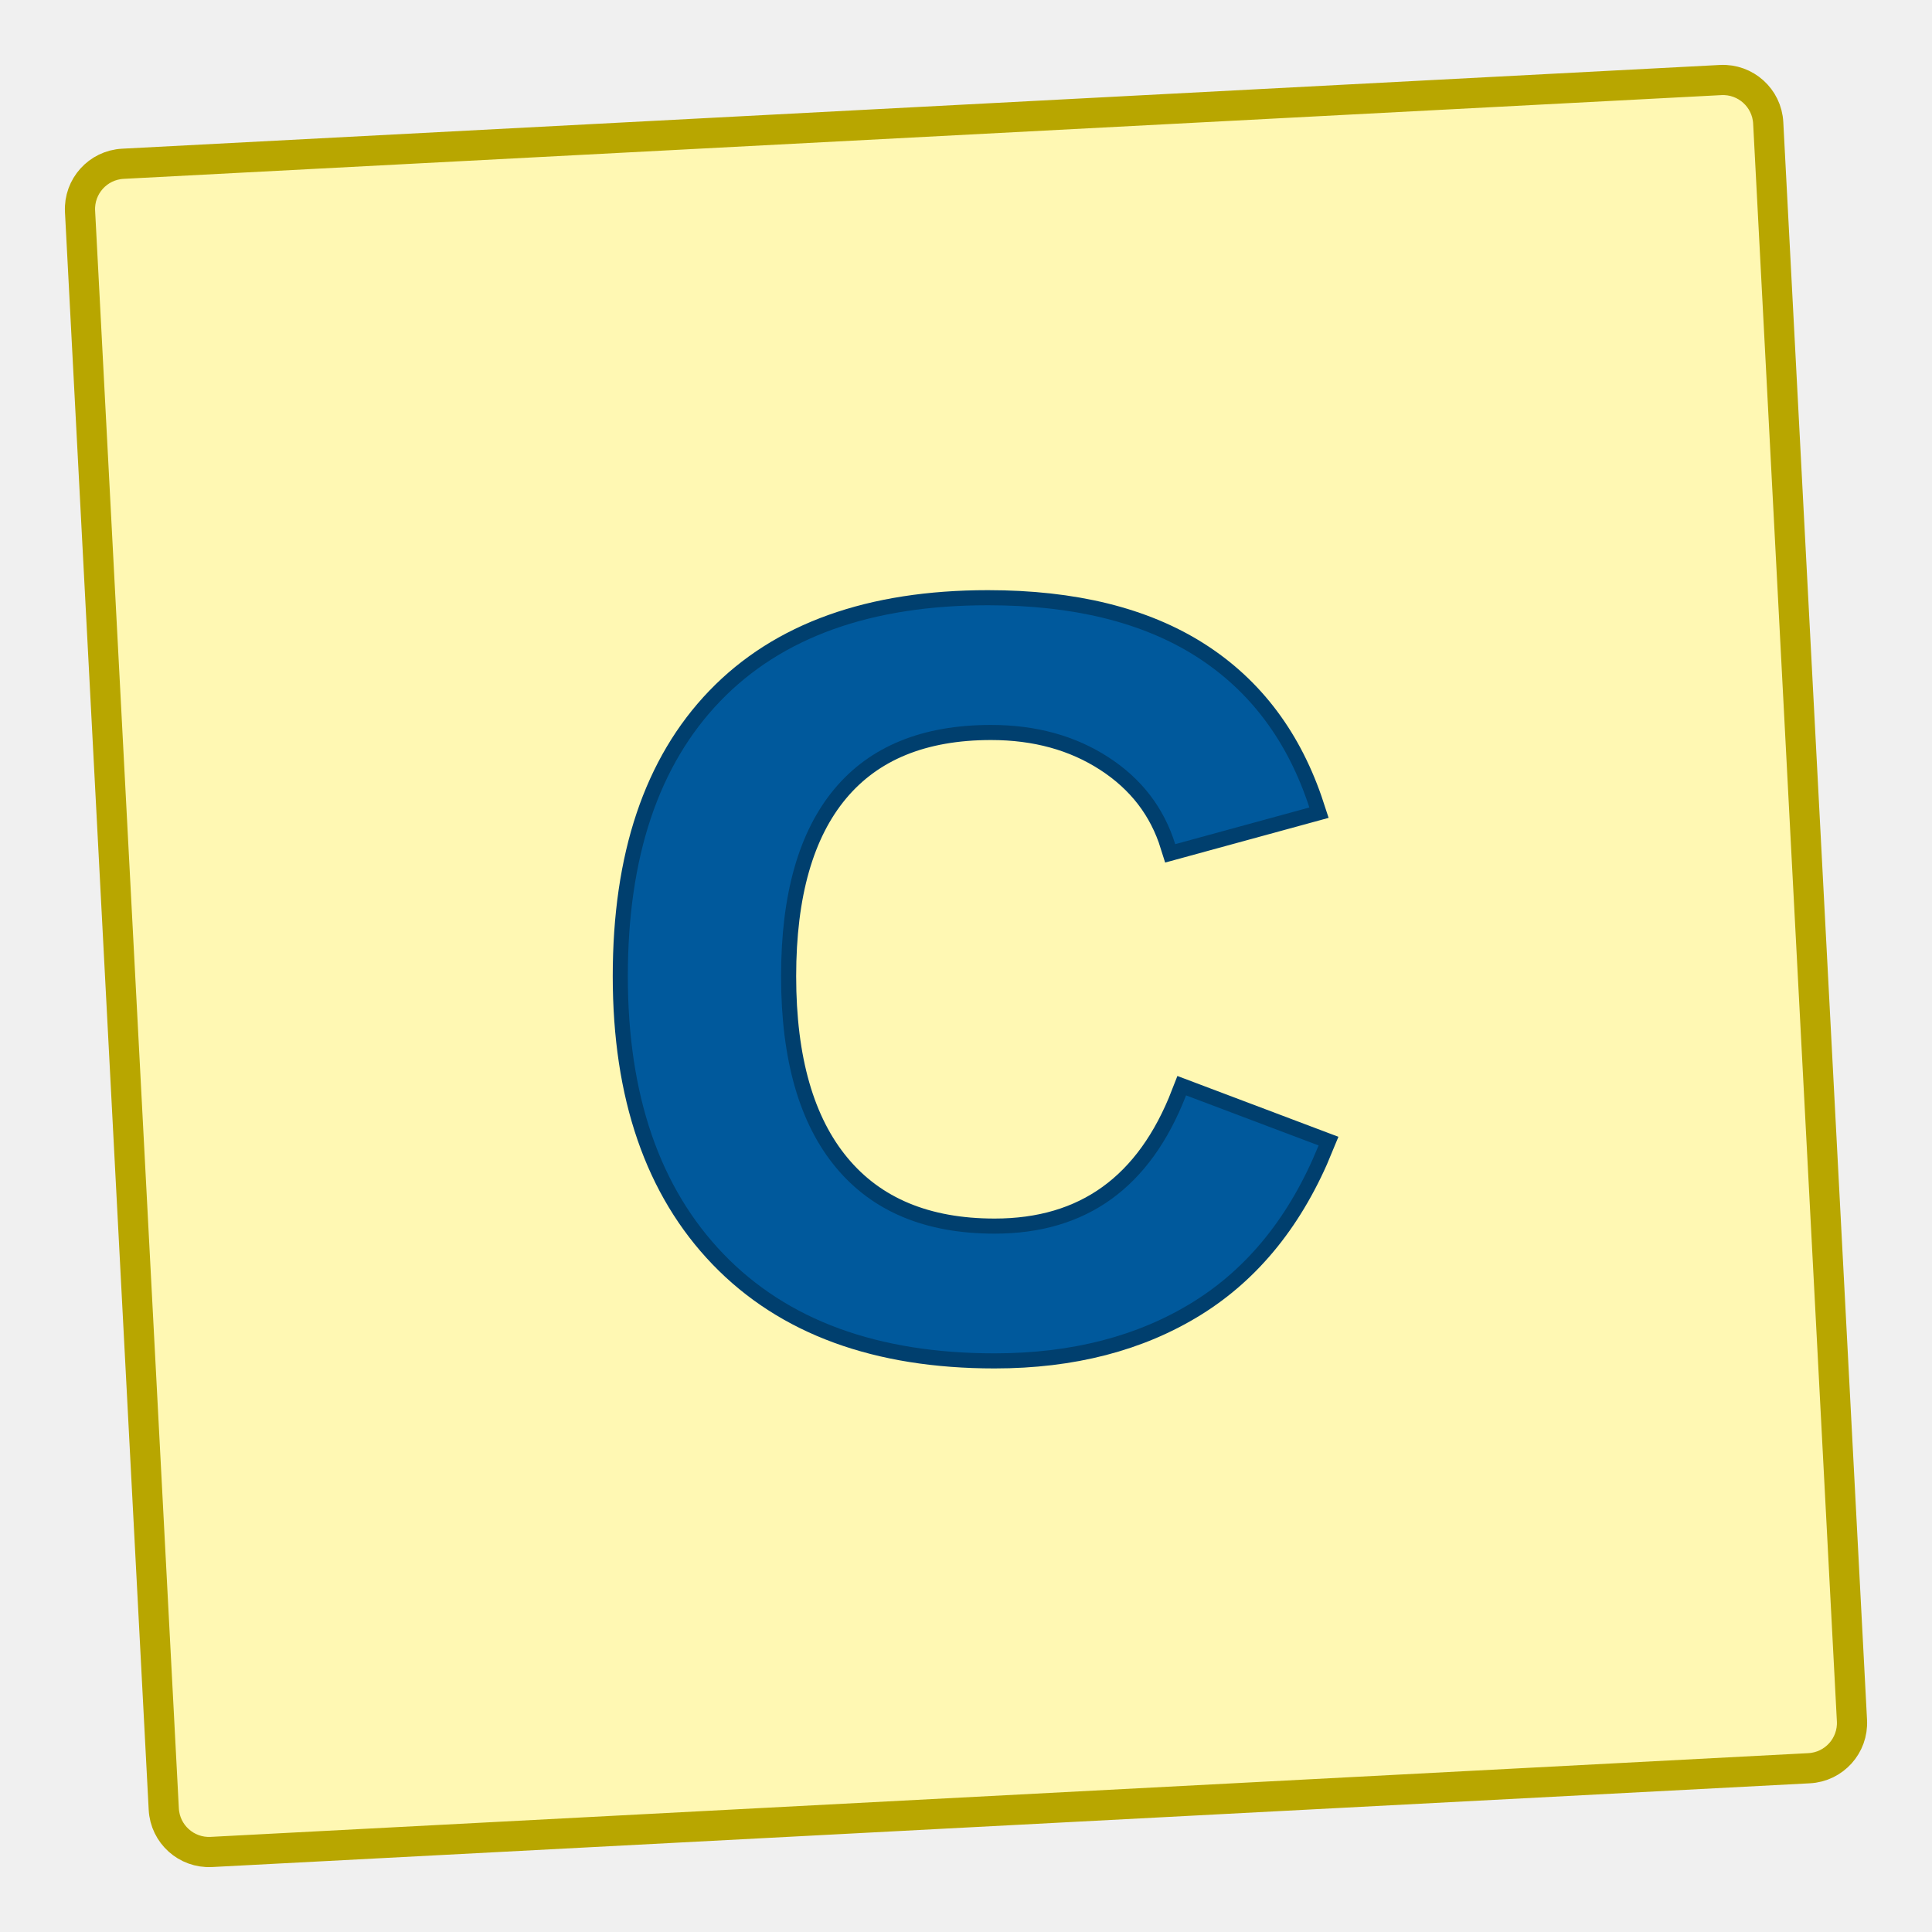
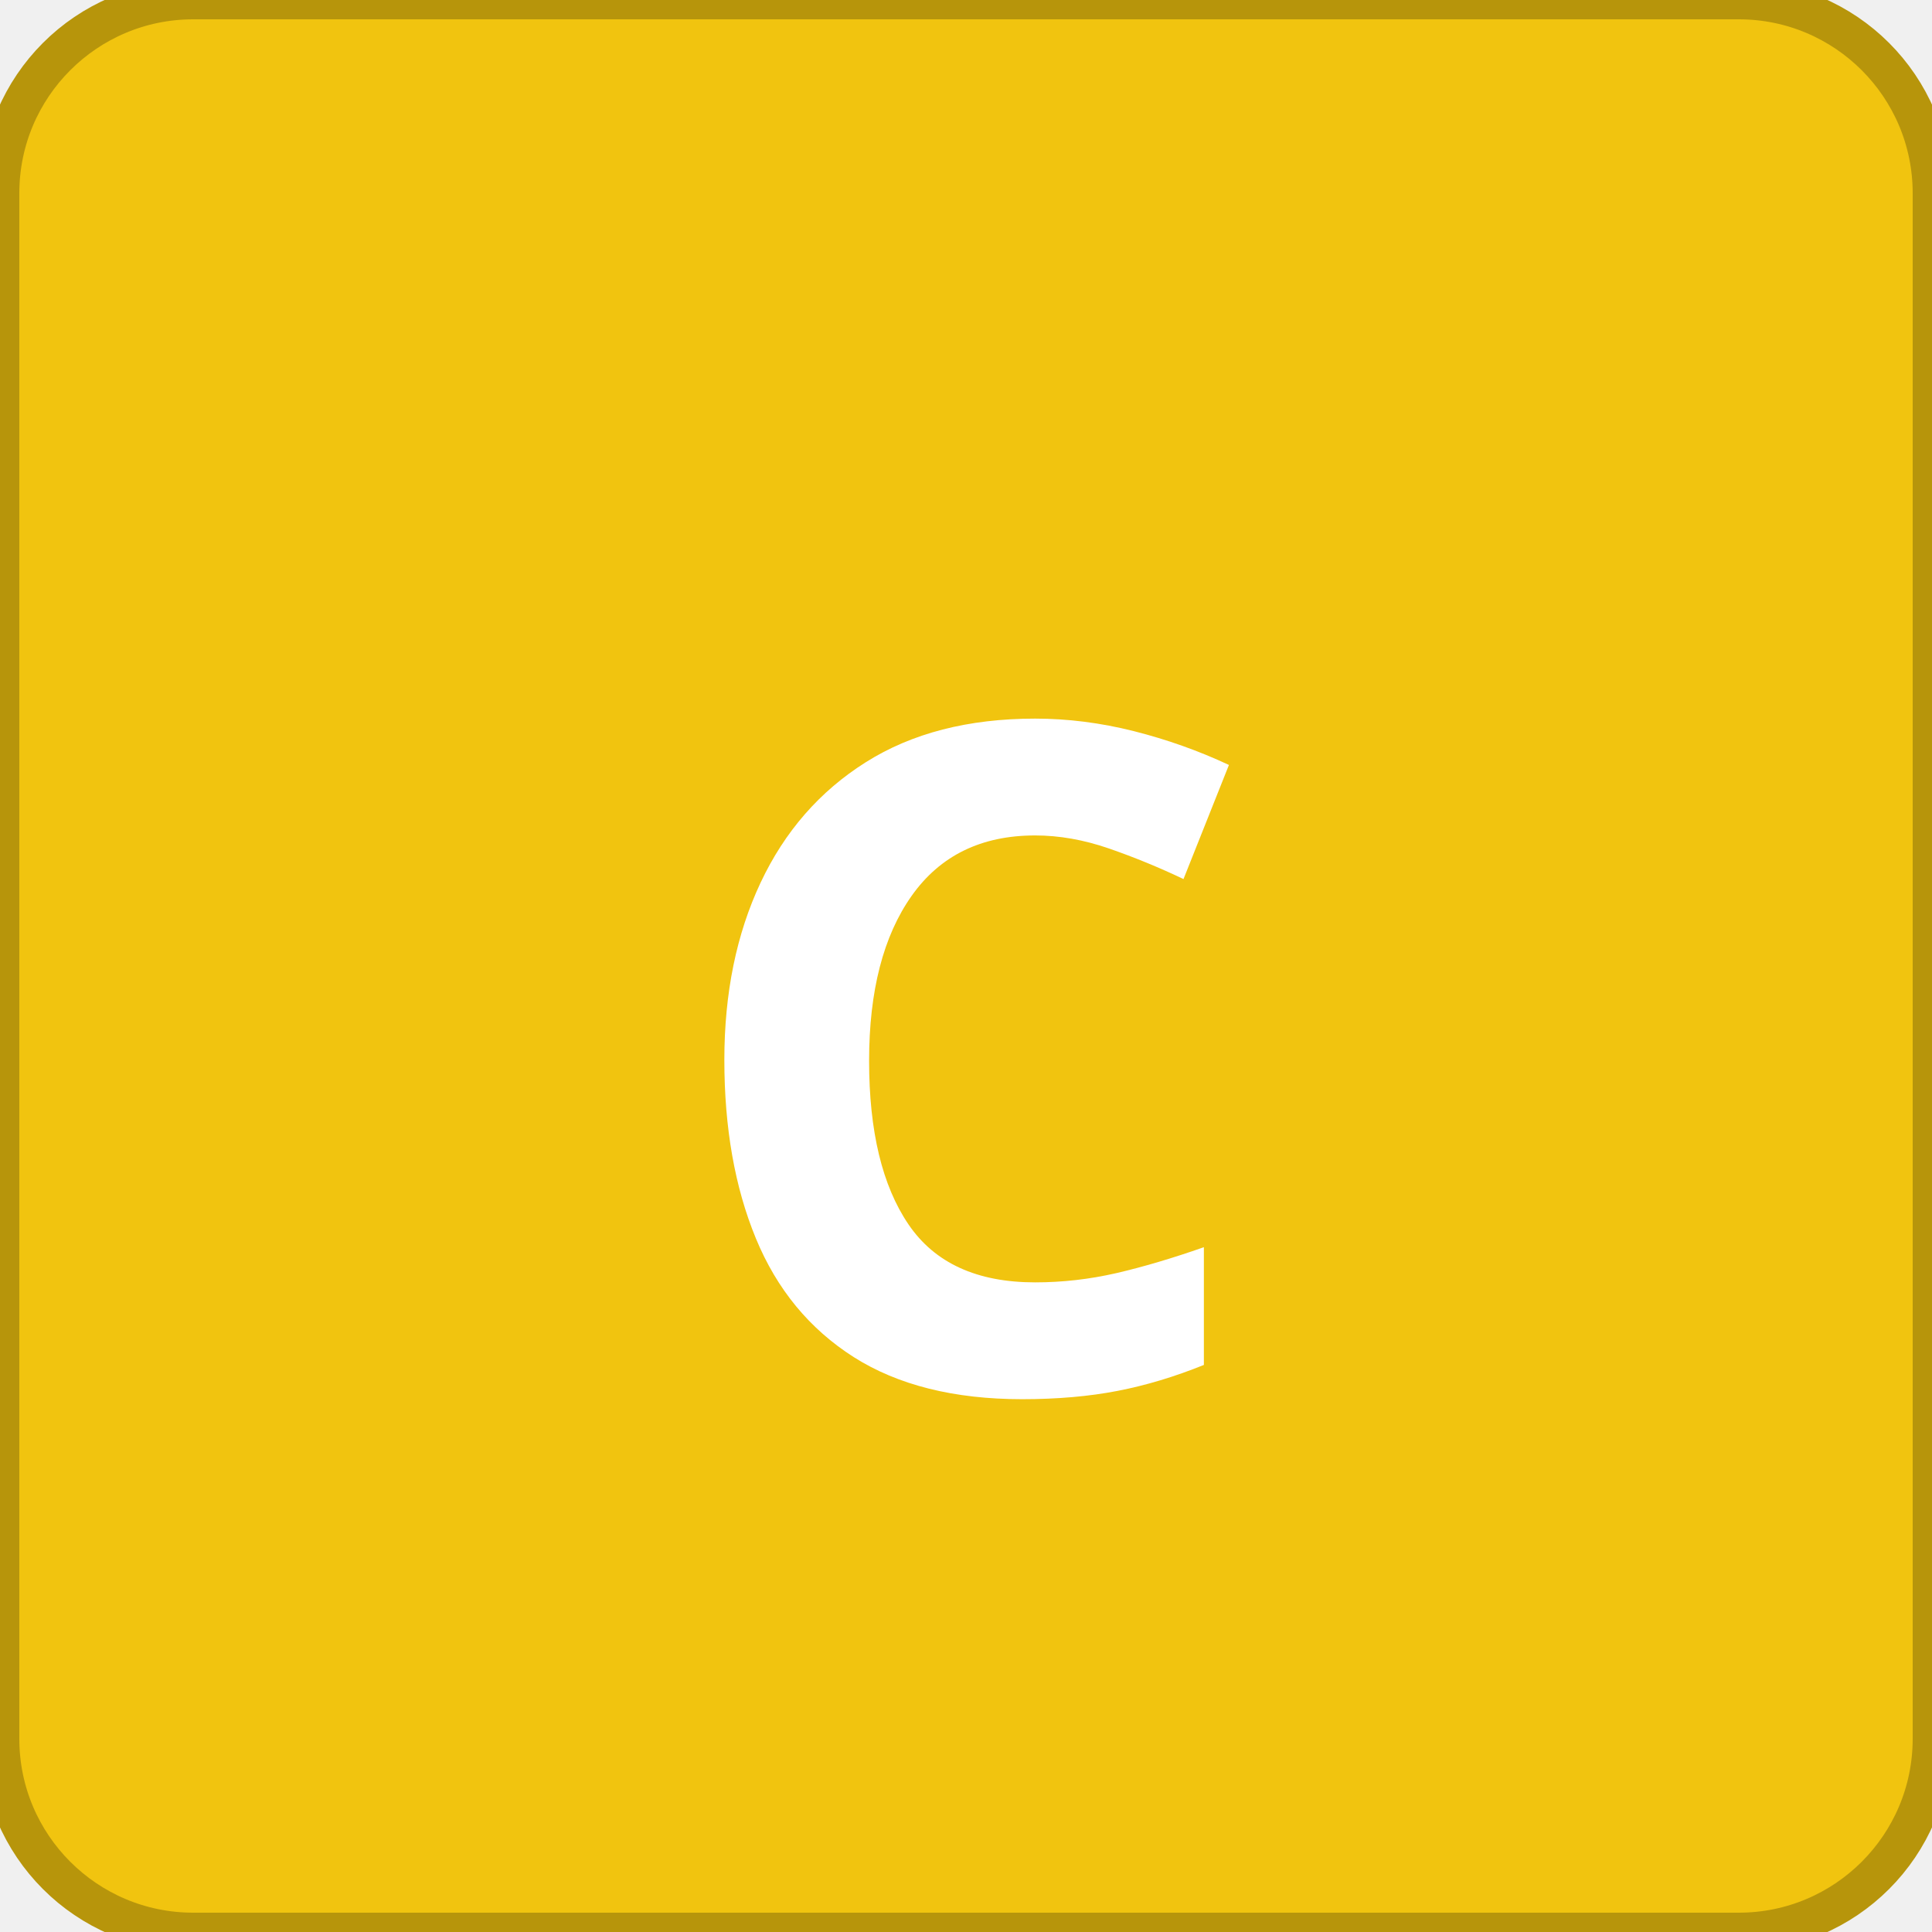
- <svg xmlns="http://www.w3.org/2000/svg" width="512" height="512" viewBox="0 0 512 512">
-   <rect x="32" y="32" width="448" height="448" rx="12" ry="12" fill="#fff8b3" stroke="#b8a600" stroke-width="8" transform="rotate(-3 256 256)" />
-   <text x="50%" y="54%" text-anchor="middle" dominant-baseline="middle" font-family="Arial, Helvetica, sans-serif" font-size="280" font-weight="bold" fill="#00599C" stroke="#003f6e" stroke-width="8" paint-order="stroke">
+ <svg xmlns="http://www.w3.org/2000/svg" viewBox="0 0 200 200" width="200" height="200">
+   <rect x="0" y="0" width="200" height="200" rx="20" ry="20" fill="#f1c40f" stroke="#b7950b" stroke-width="4" />
+   <text x="50%" y="55%" font-family="Kalam, sans-serif" font-size="96" font-weight="bold" fill="white" text-anchor="middle" dominant-baseline="middle">
    C
  </text>
</svg>
